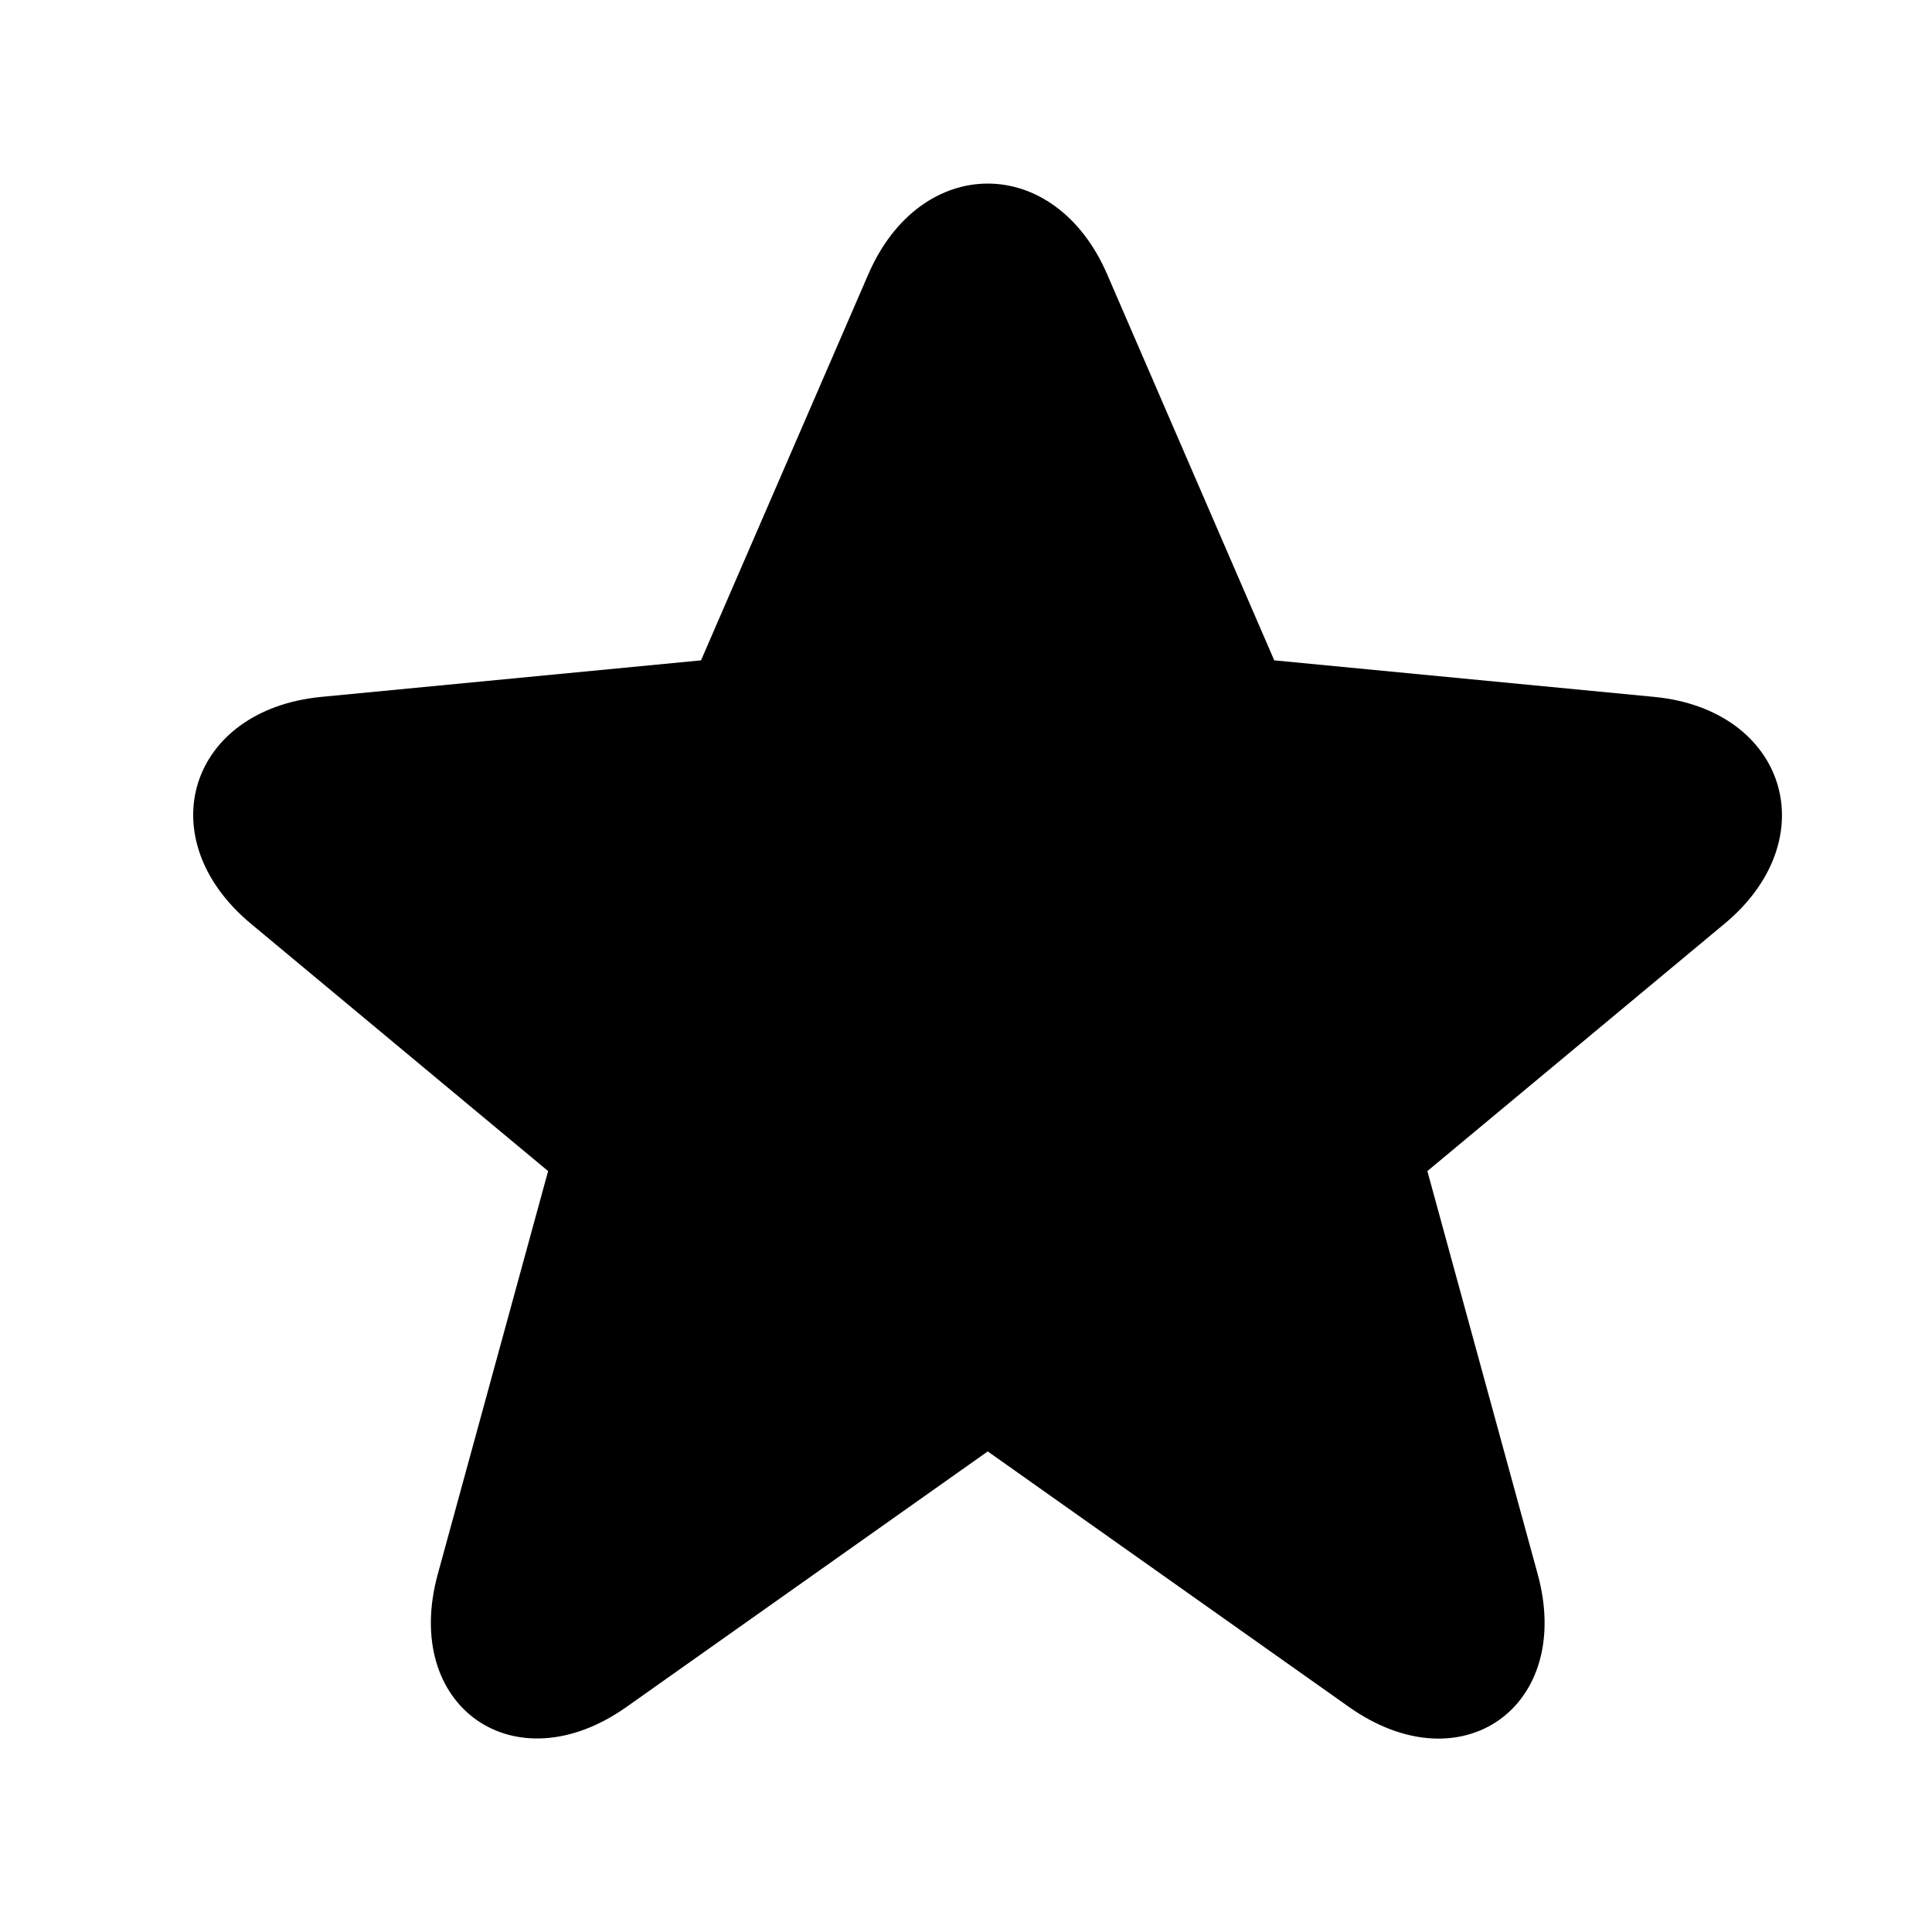
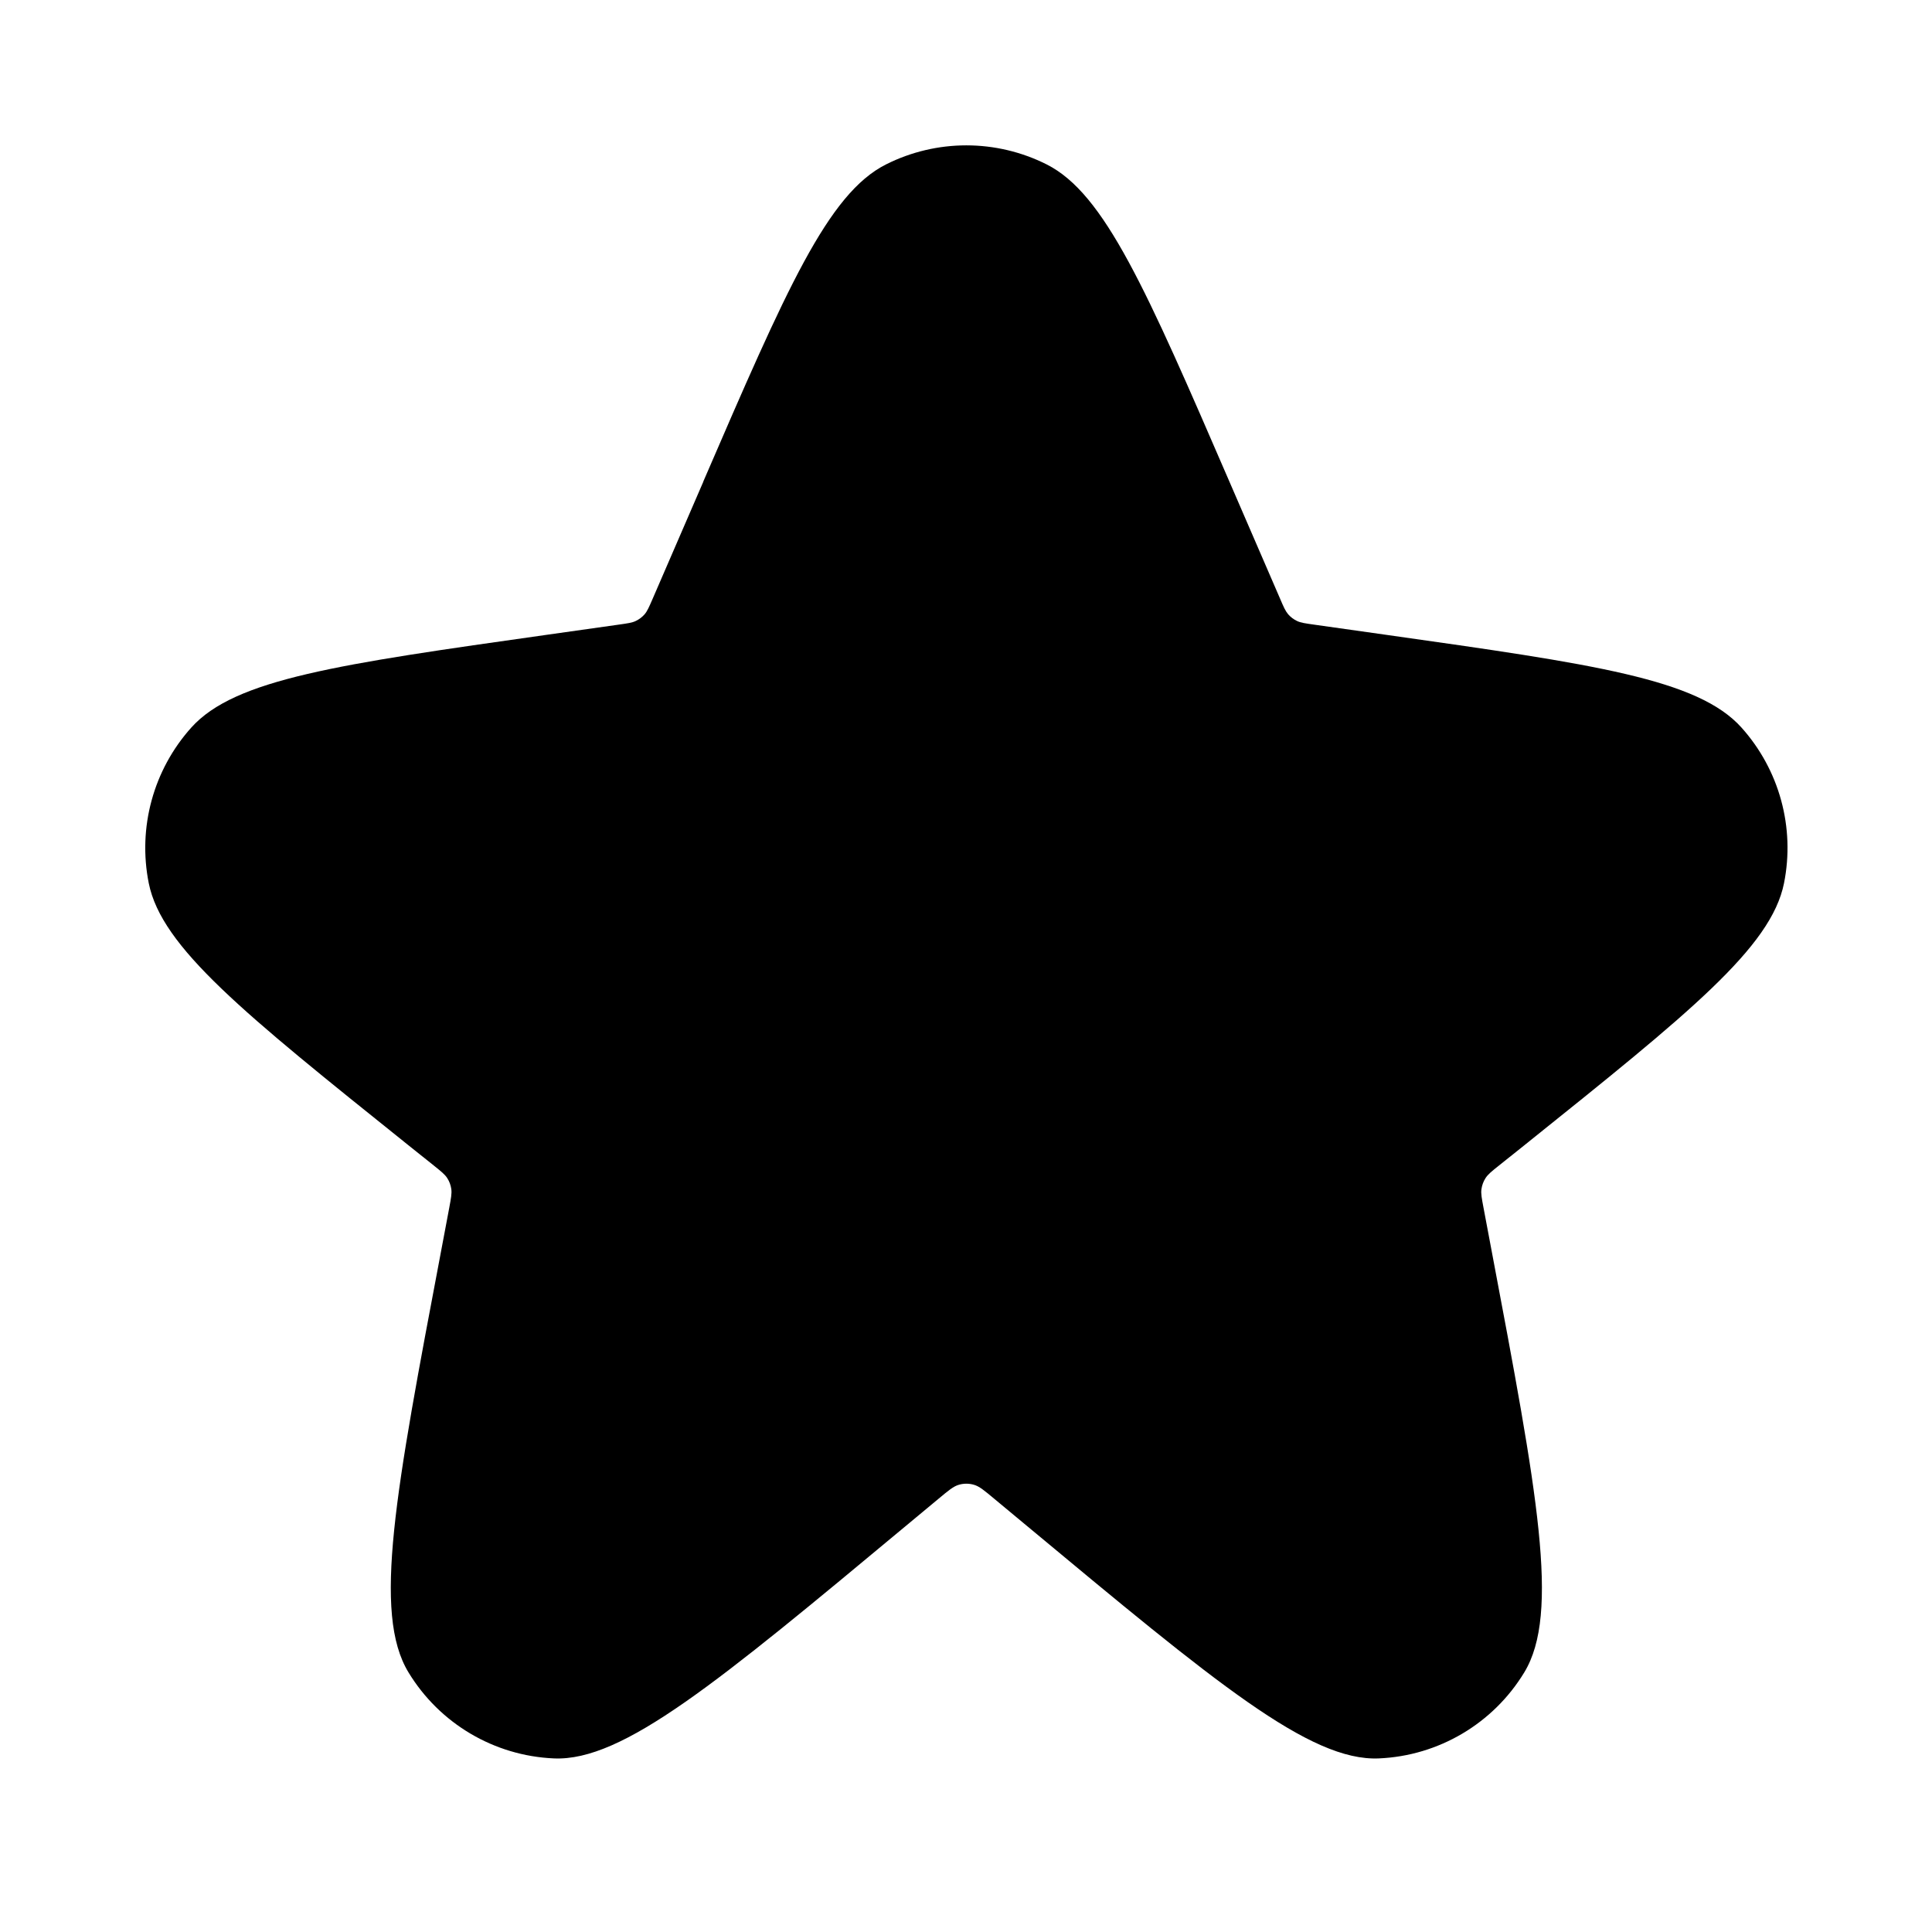
<svg xmlns="http://www.w3.org/2000/svg" width="20" height="20" fill="none" viewBox="0 0 20 20">
-   <path fill="currentColor" d="m13.192 6.836 3.93.378c1.368.131 1.787 1.469.731 2.348l-3.077 2.561 1.142 4.172c.375 1.37-.789 2.199-1.954 1.375l-3.739-2.645-3.739 2.645c-1.161.821-2.33-.005-1.954-1.375l1.142-4.172-3.077-2.561c-1.06-.883-.643-2.216.731-2.348l3.929-.378L8.989 2.839c.542-1.252 1.931-1.251 2.472 0l1.73 3.997Z" />
+   <path fill="currentColor" d="m7.281 4.986-.525 1.213c-.037.085-.055.127-.083.16a.281.281 0 0 1-.091.069c-.039.019-.085.025-.176.038l-.75.106c-2.15.304-3.224.456-3.676.96a1.865 1.865 0 0 0-.44 1.611c.133.664.981 1.344 2.676 2.703l.274.219c.077.062.115.092.14.131a.282.282 0 0 1 .042.114c.006.046-.003.094-.021.191l-.084.446c-.474 2.503-.711 3.754-.338 4.366a1.855 1.855 0 0 0 1.505.89c.714.031 1.692-.783 3.646-2.409l.337-.28c.102-.085.153-.128.21-.144a.279.279 0 0 1 .154 0c.057.016.108.059.21.144l.337.28c1.955 1.626 2.932 2.44 3.646 2.409a1.855 1.855 0 0 0 1.505-.89c.372-.612.135-1.863-.338-4.366l-.084-.446c-.018-.097-.028-.145-.021-.191a.282.282 0 0 1 .042-.114c.025-.039.063-.07.14-.131l.274-.219c1.695-1.359 2.543-2.039 2.676-2.703a1.865 1.865 0 0 0-.44-1.611c-.452-.504-1.526-.656-3.676-.96l-.75-.106c-.091-.013-.137-.019-.176-.038a.281.281 0 0 1-.091-.069c-.028-.033-.047-.075-.083-.16l-.525-1.213c-.86-1.987-1.29-2.981-1.892-3.284a1.851 1.851 0 0 0-1.663 0c-.603.303-1.033 1.296-1.892 3.284Z" />
</svg>
